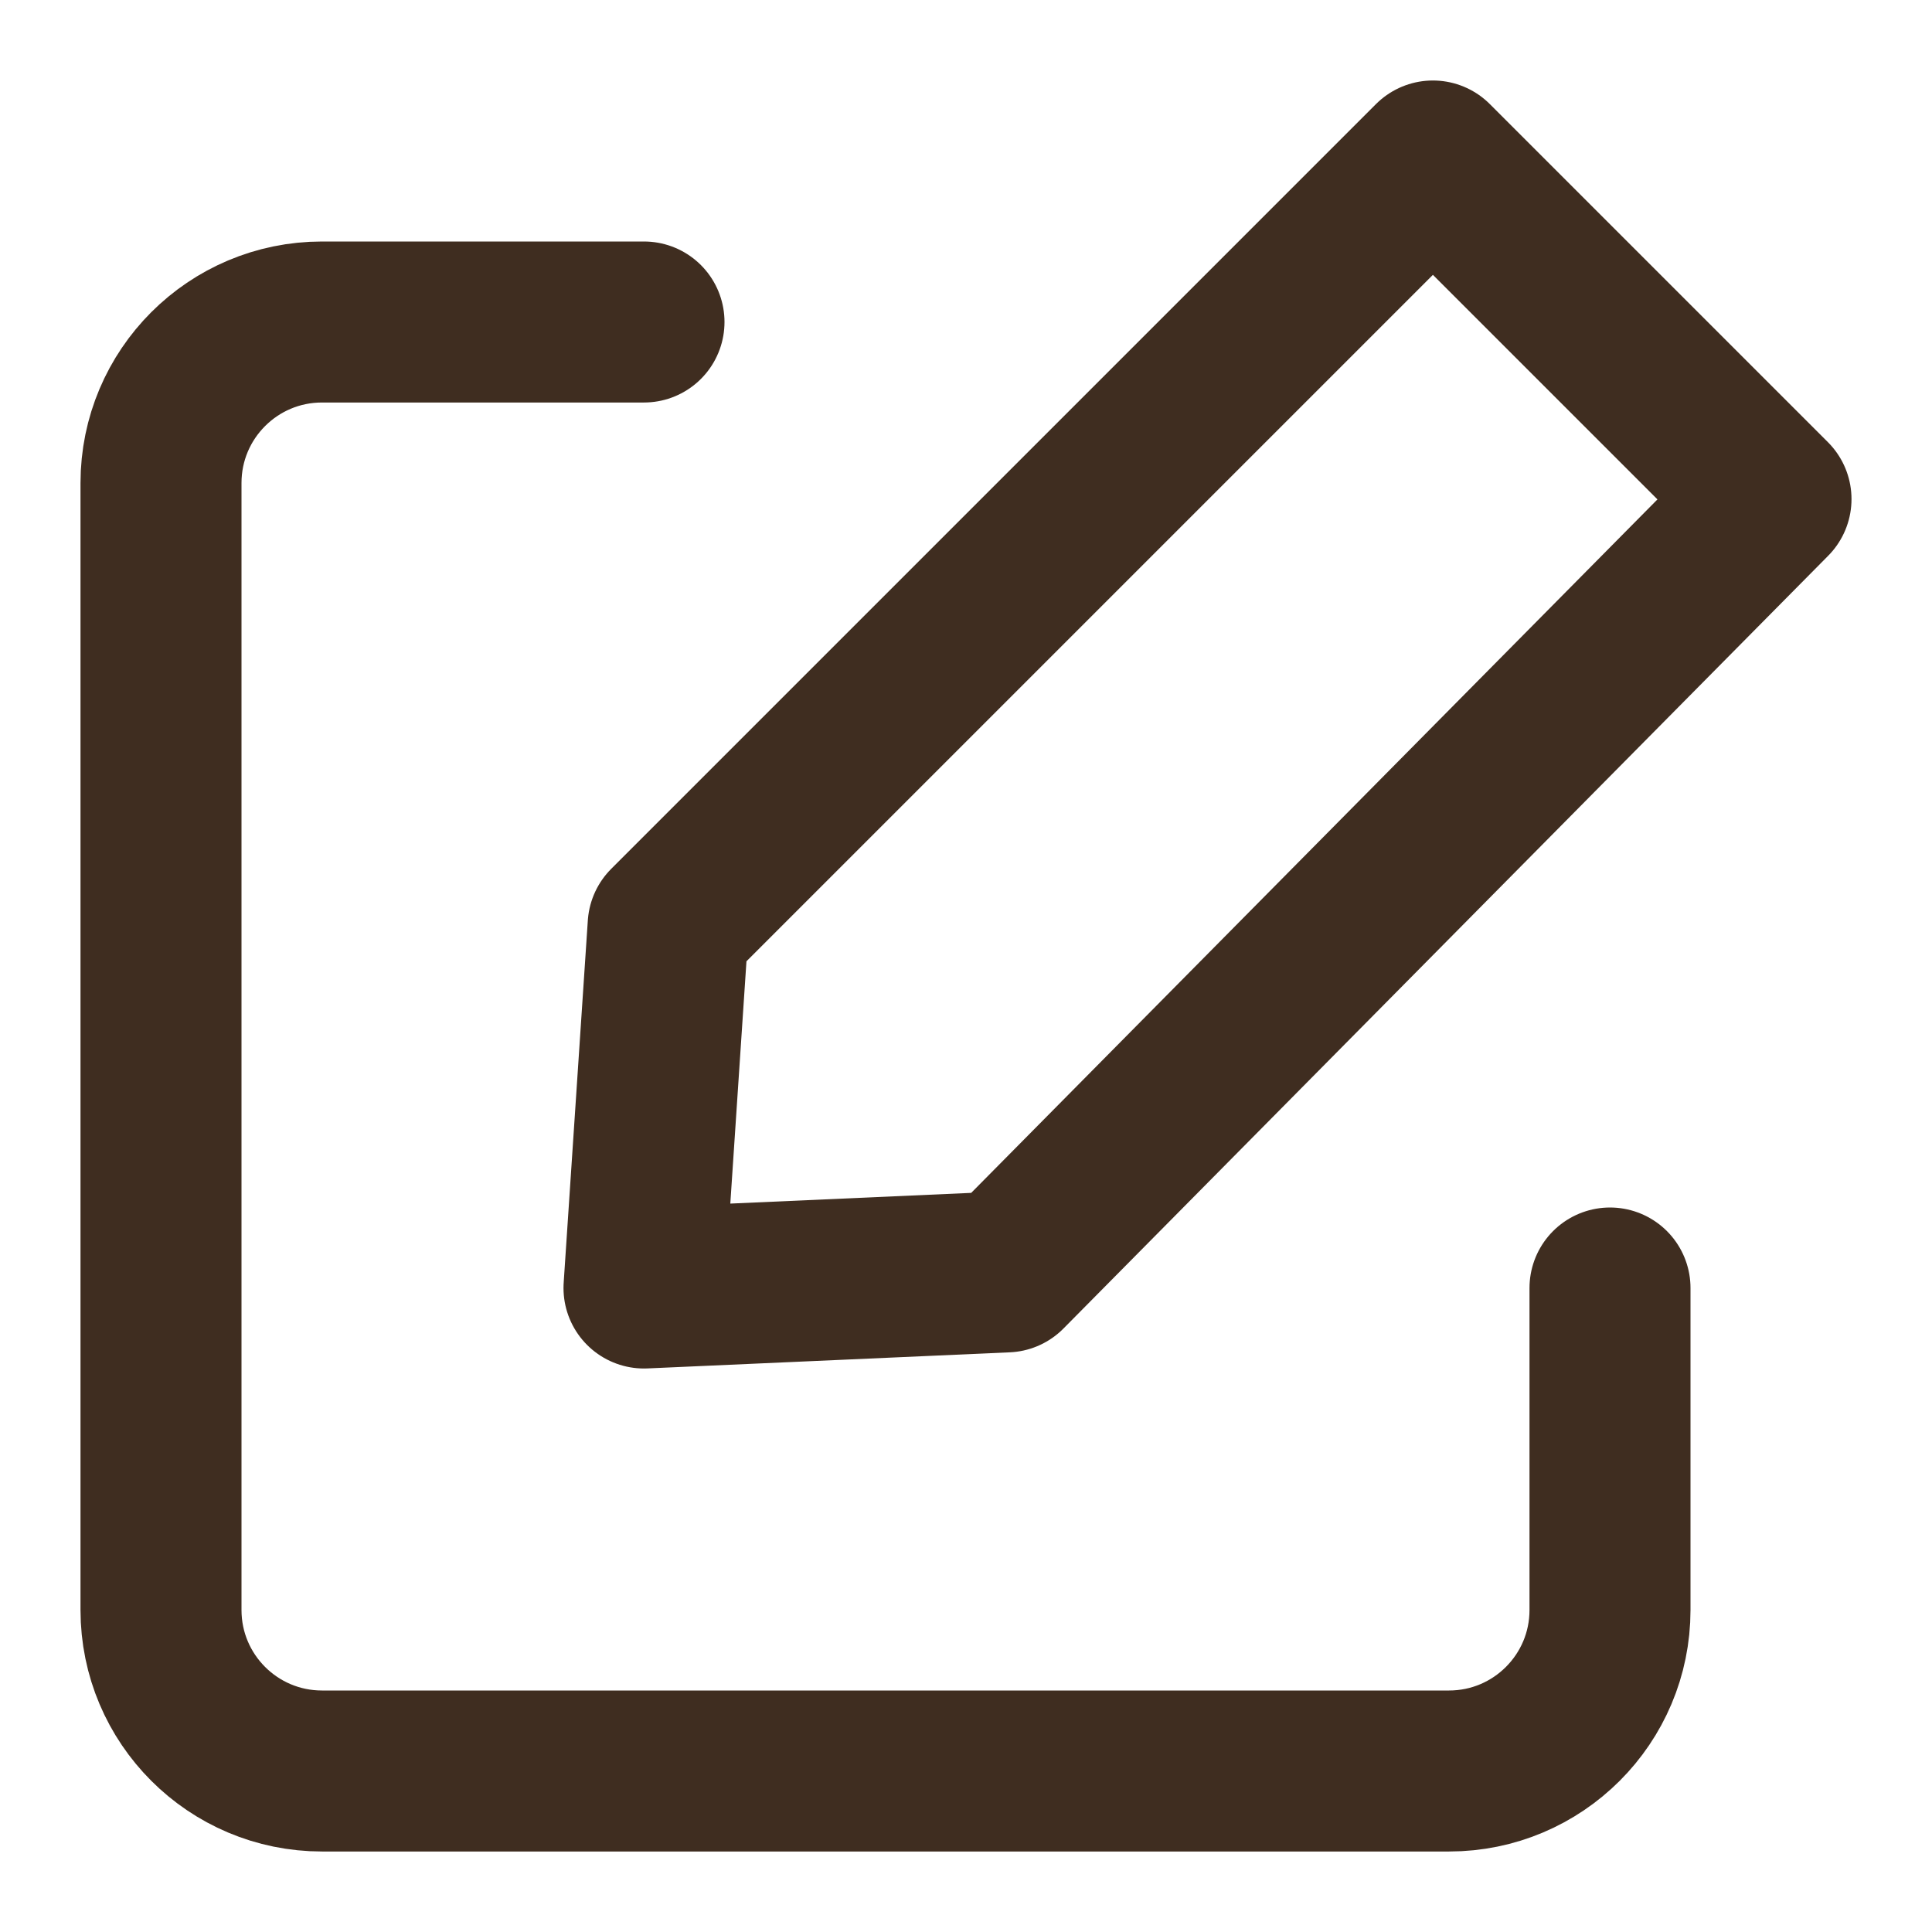
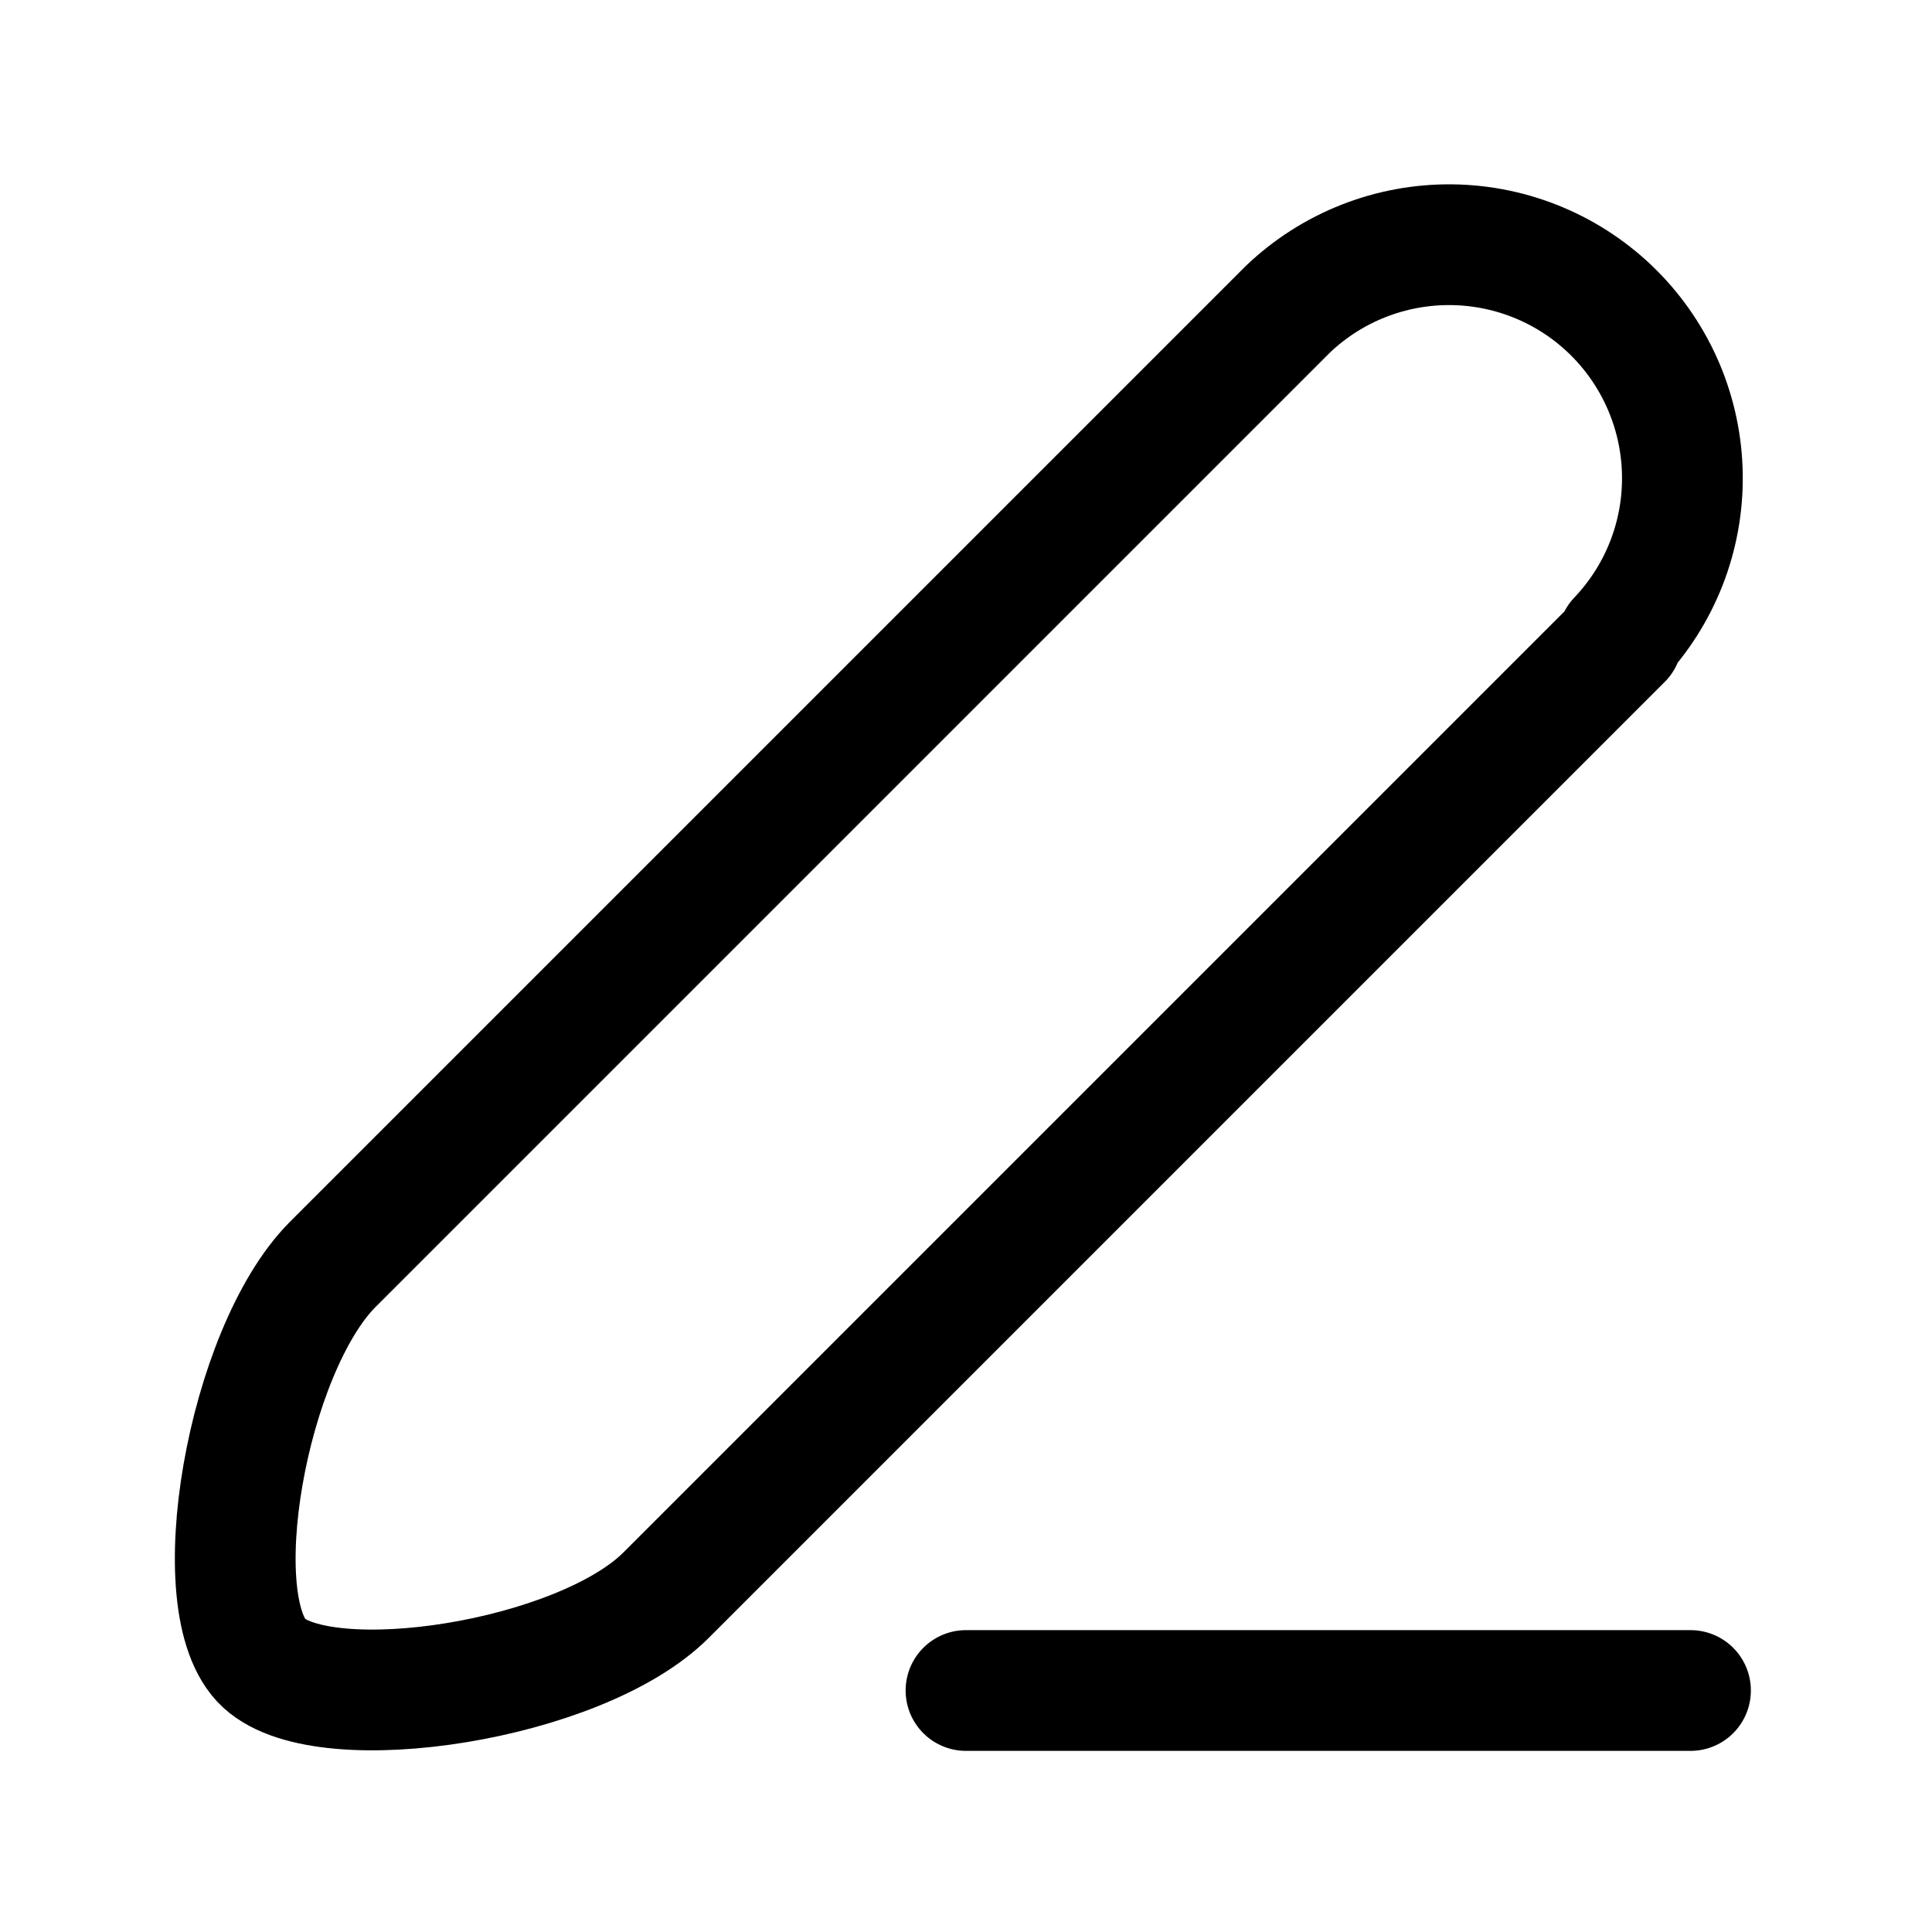
- <svg xmlns="http://www.w3.org/2000/svg" width="800px" height="800px" viewBox="0 0 24 24">
-   <g id="Complete">
-     <g id="edit">
-       <g>
-         <path d="M20,16v4a2,2,0,0,1-2,2H4a2,2,0,0,1-2-2V6A2,2,0,0,1,4,4H8" fill="none" stroke="#3F2D20" stroke-linecap="round" stroke-linejoin="round" stroke-width="2" />
-         <polygon fill="none" points="12.5 15.8 22 6.2 17.8 2 8.3 11.5 8 16 12.5 15.8" stroke="#3F2D20" stroke-linecap="round" stroke-linejoin="round" stroke-width="2" />
-       </g>
-     </g>
-   </g>
+ <svg xmlns="http://www.w3.org/2000/svg" width="800px" height="800px" viewBox="0 0 24 24" fill="none">
+   <path d="M20.15 7.94L8.28 19.81C7.22 20.88 4.05 21.37 3.28 20.66C2.51 19.95 3.07 16.78 4.13 15.71L16 3.84C16.548 3.318 17.278 3.031 18.035 3.04C18.792 3.049 19.515 3.354 20.05 3.889C20.585 4.425 20.89 5.148 20.899 5.905C20.909 6.661 20.622 7.392 20.1 7.94H20.15Z" stroke="#000000" stroke-width="1.5" stroke-linecap="round" stroke-linejoin="round" />
+   <path d="M21 21H12" stroke="#000000" stroke-width="1.5" stroke-linecap="round" stroke-linejoin="round" />
</svg>
